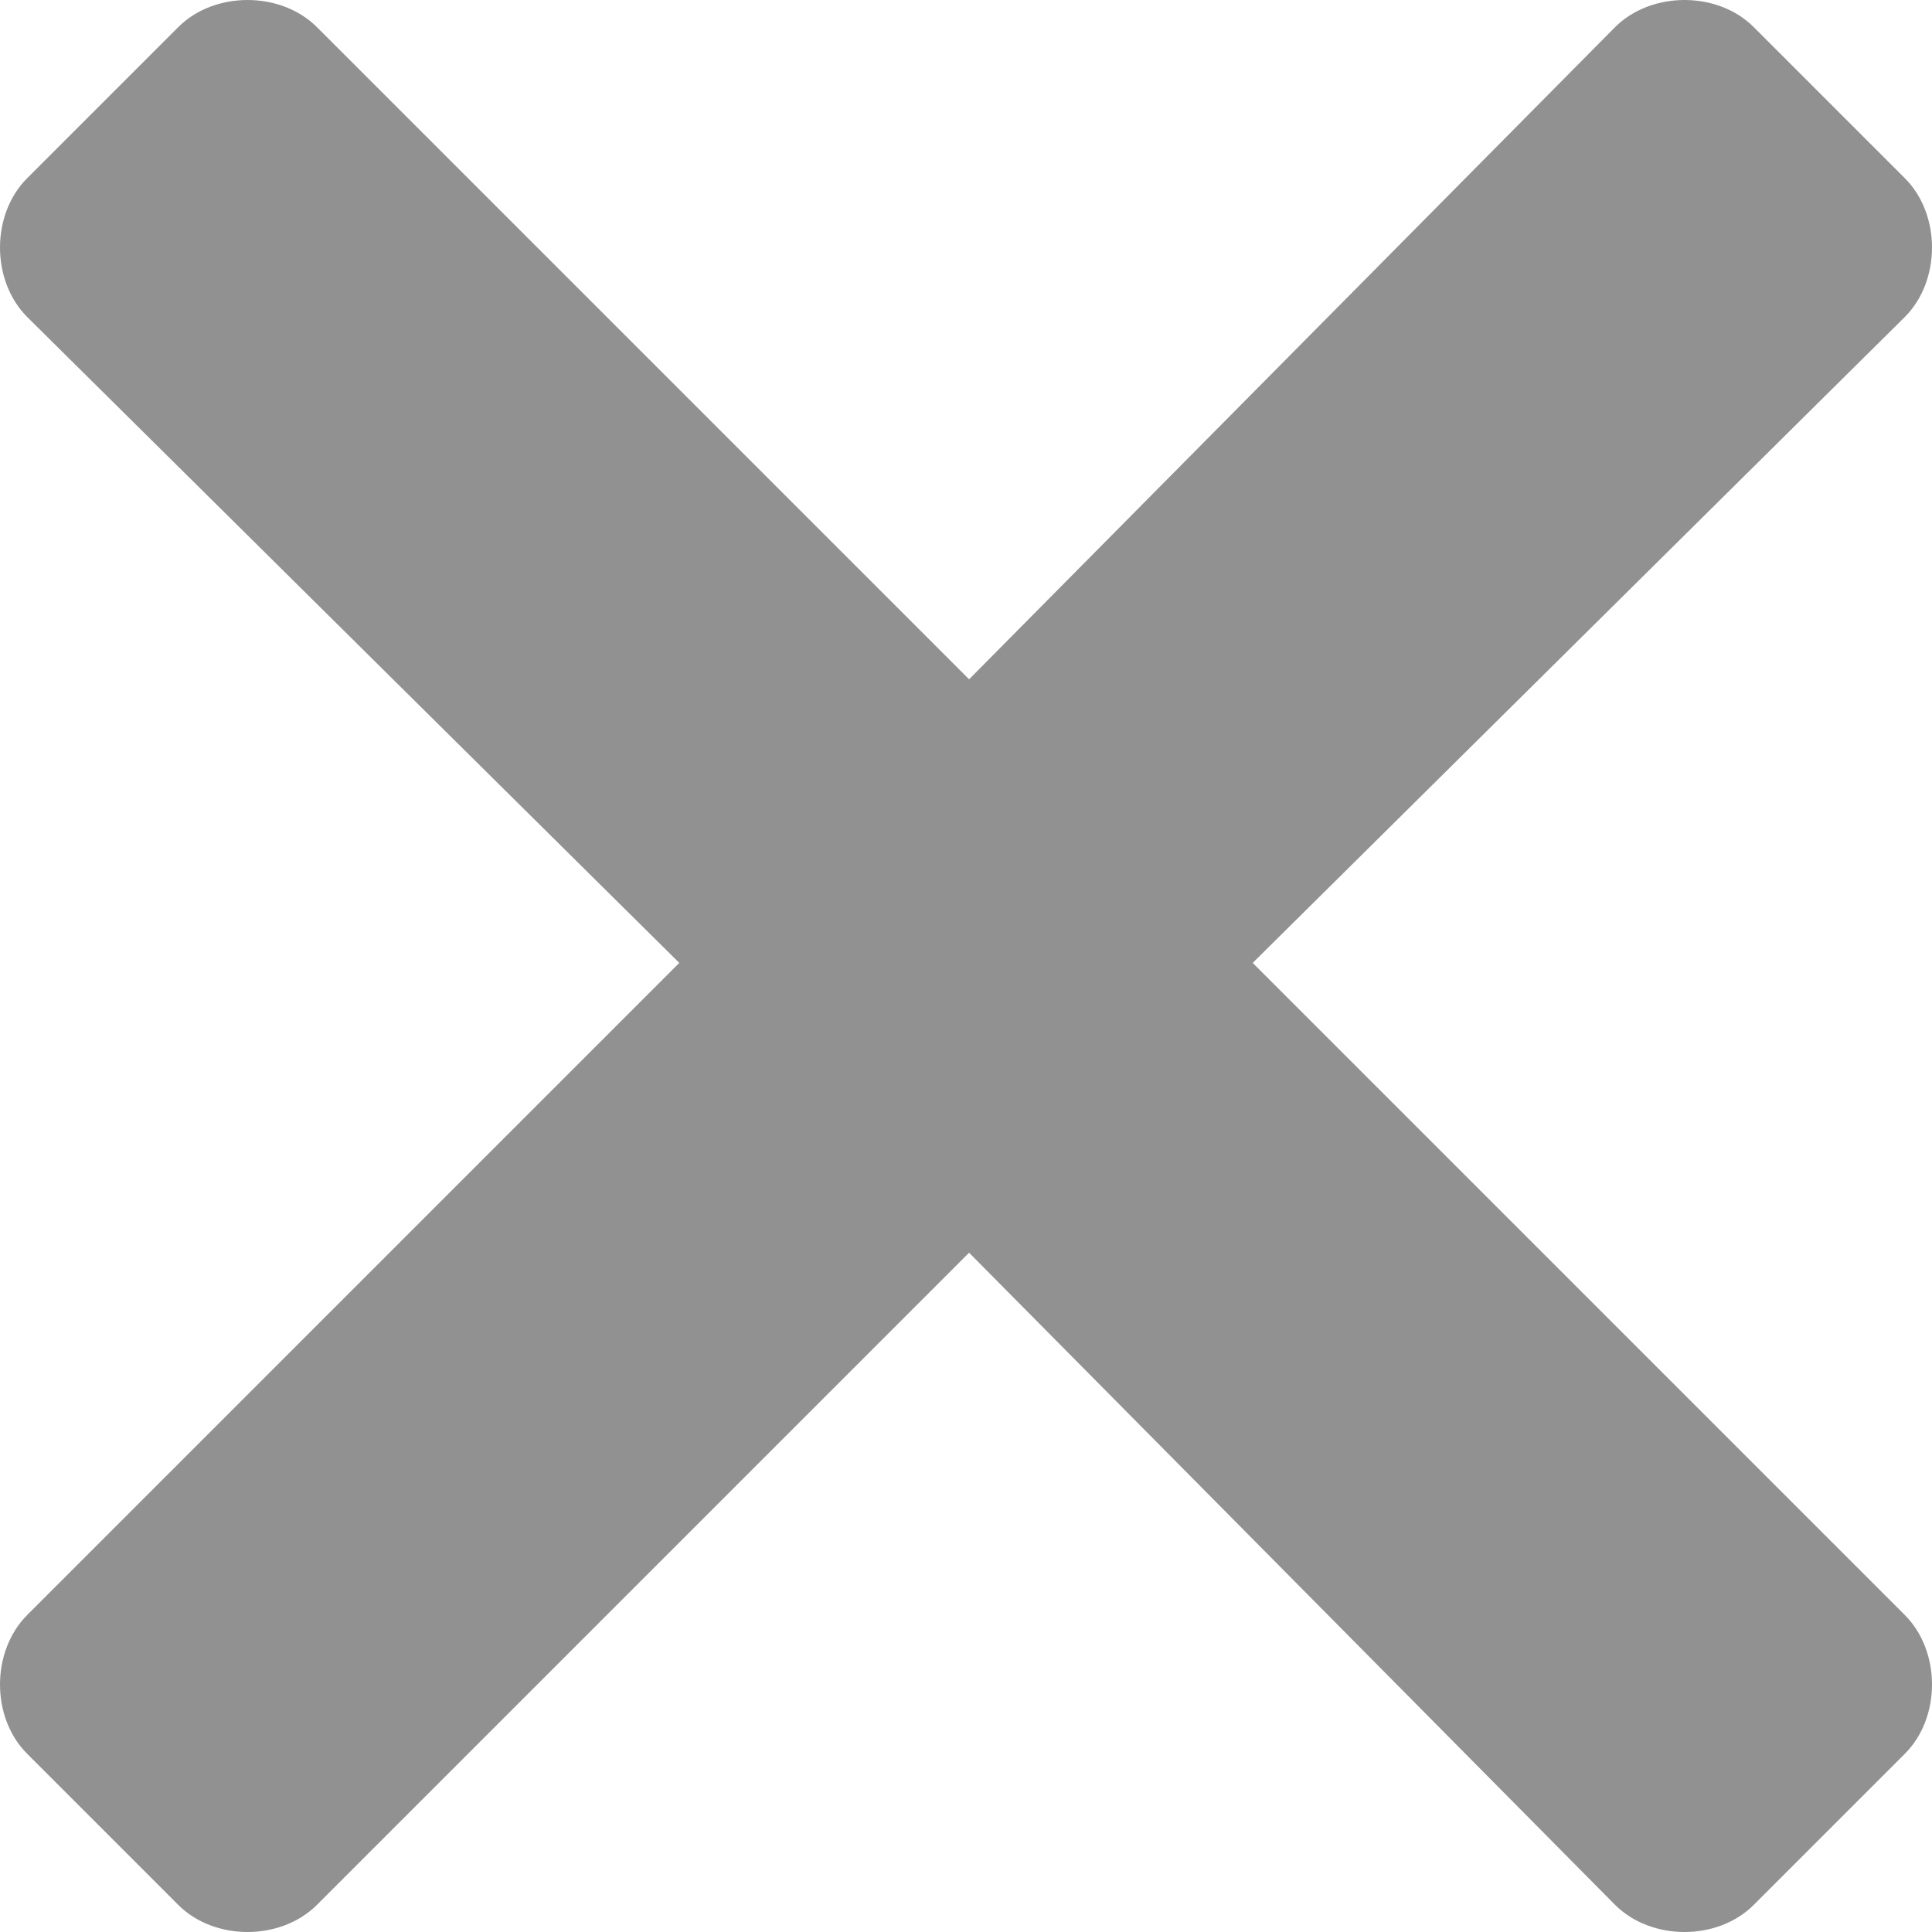
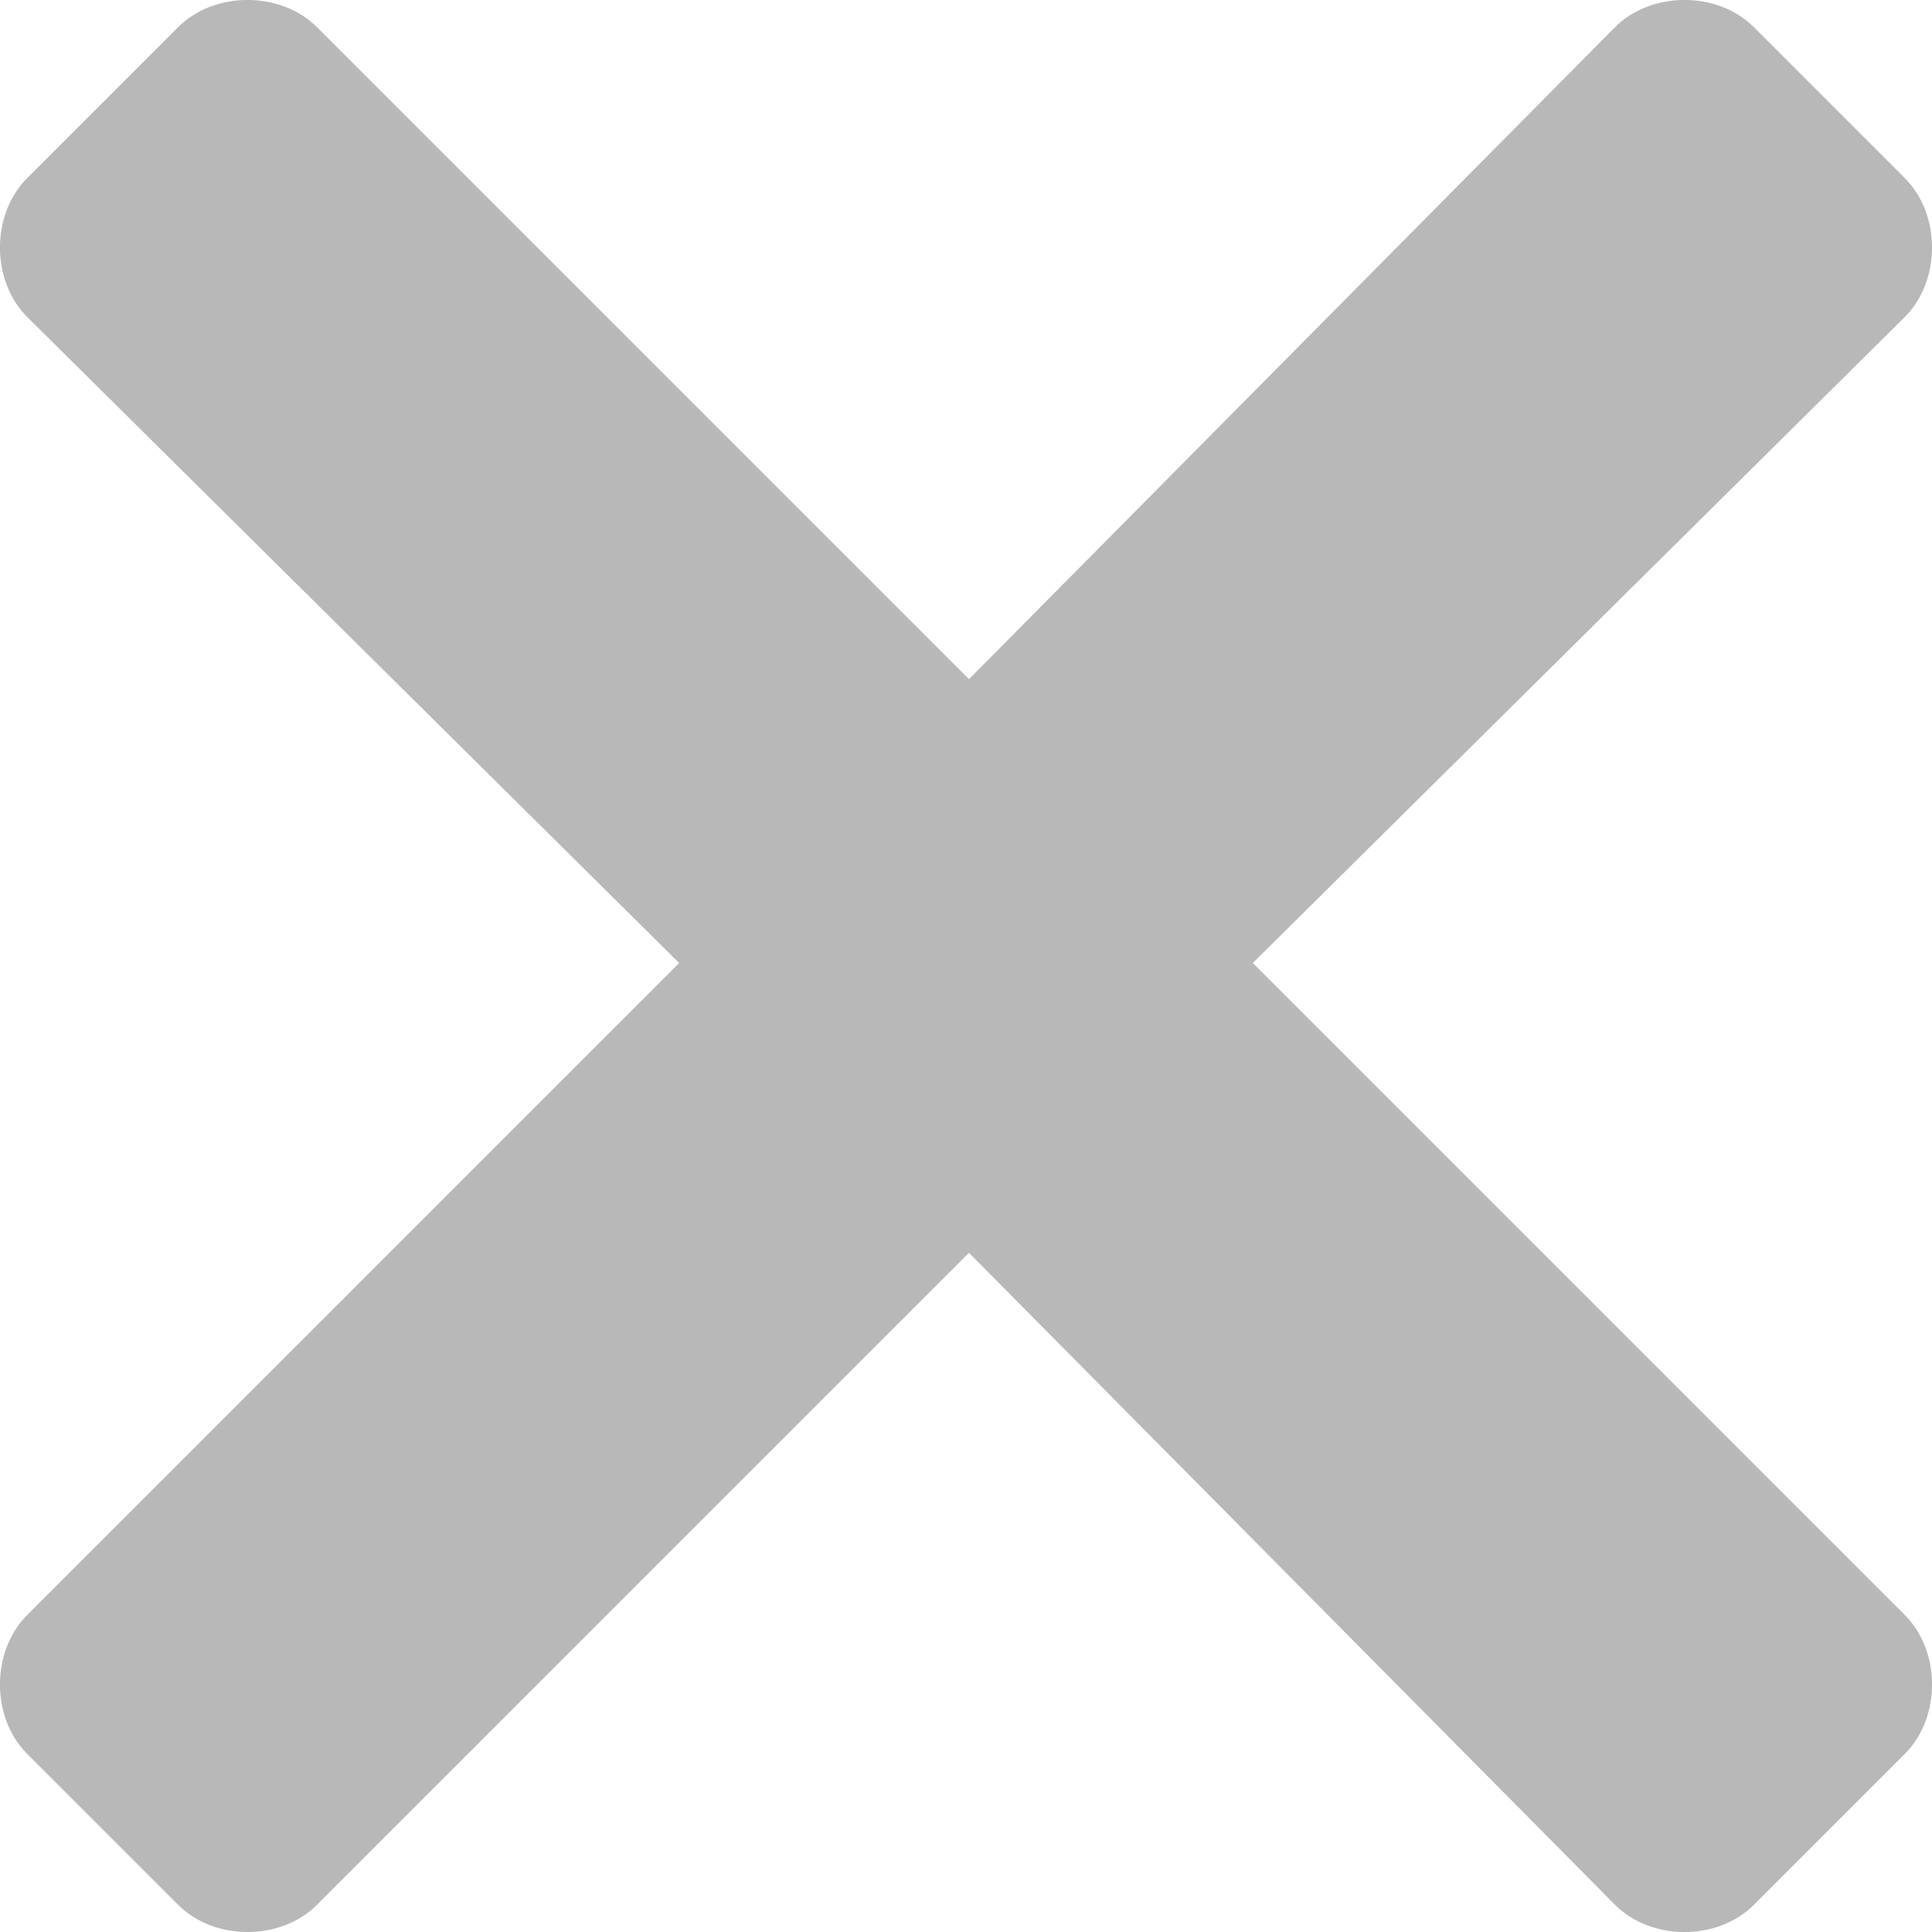
- <svg xmlns="http://www.w3.org/2000/svg" width="10" height="10" viewBox="0 0 10 10" fill="none">
-   <path d="M6.484 4.984L9.859 1.641C10.047 1.453 10.047 1.109 9.859 0.922L9.078 0.141C8.891 -0.047 8.547 -0.047 8.359 0.141L5.016 3.516L1.641 0.141C1.453 -0.047 1.109 -0.047 0.922 0.141L0.141 0.922C-0.047 1.109 -0.047 1.453 0.141 1.641L3.516 4.984L0.141 8.359C-0.047 8.547 -0.047 8.891 0.141 9.078L0.922 9.859C1.109 10.047 1.453 10.047 1.641 9.859L5.016 6.484L8.359 9.859C8.547 10.047 8.891 10.047 9.078 9.859L9.859 9.078C10.047 8.891 10.047 8.547 9.859 8.359L6.484 4.984Z" fill="#919191" />
+ <svg xmlns="http://www.w3.org/2000/svg" width="11" height="11" viewBox="0 0 11 11" fill="none">
+   <path d="M7.133 5.483L10.845 1.805C11.052 1.598 11.052 1.22 10.845 1.014L9.986 0.155C9.78 -0.052 9.402 -0.052 9.195 0.155L5.517 3.867L1.805 0.155C1.598 -0.052 1.22 -0.052 1.014 0.155L0.155 1.014C-0.052 1.22 -0.052 1.598 0.155 1.805L3.867 5.483L0.155 9.195C-0.052 9.402 -0.052 9.78 0.155 9.986L1.014 10.845C1.22 11.052 1.598 11.052 1.805 10.845L5.517 7.133L9.195 10.845C9.402 11.052 9.78 11.052 9.986 10.845L10.845 9.986C11.052 9.78 11.052 9.402 10.845 9.195L7.133 5.483Z" fill="#B8B8B8" />
</svg>
